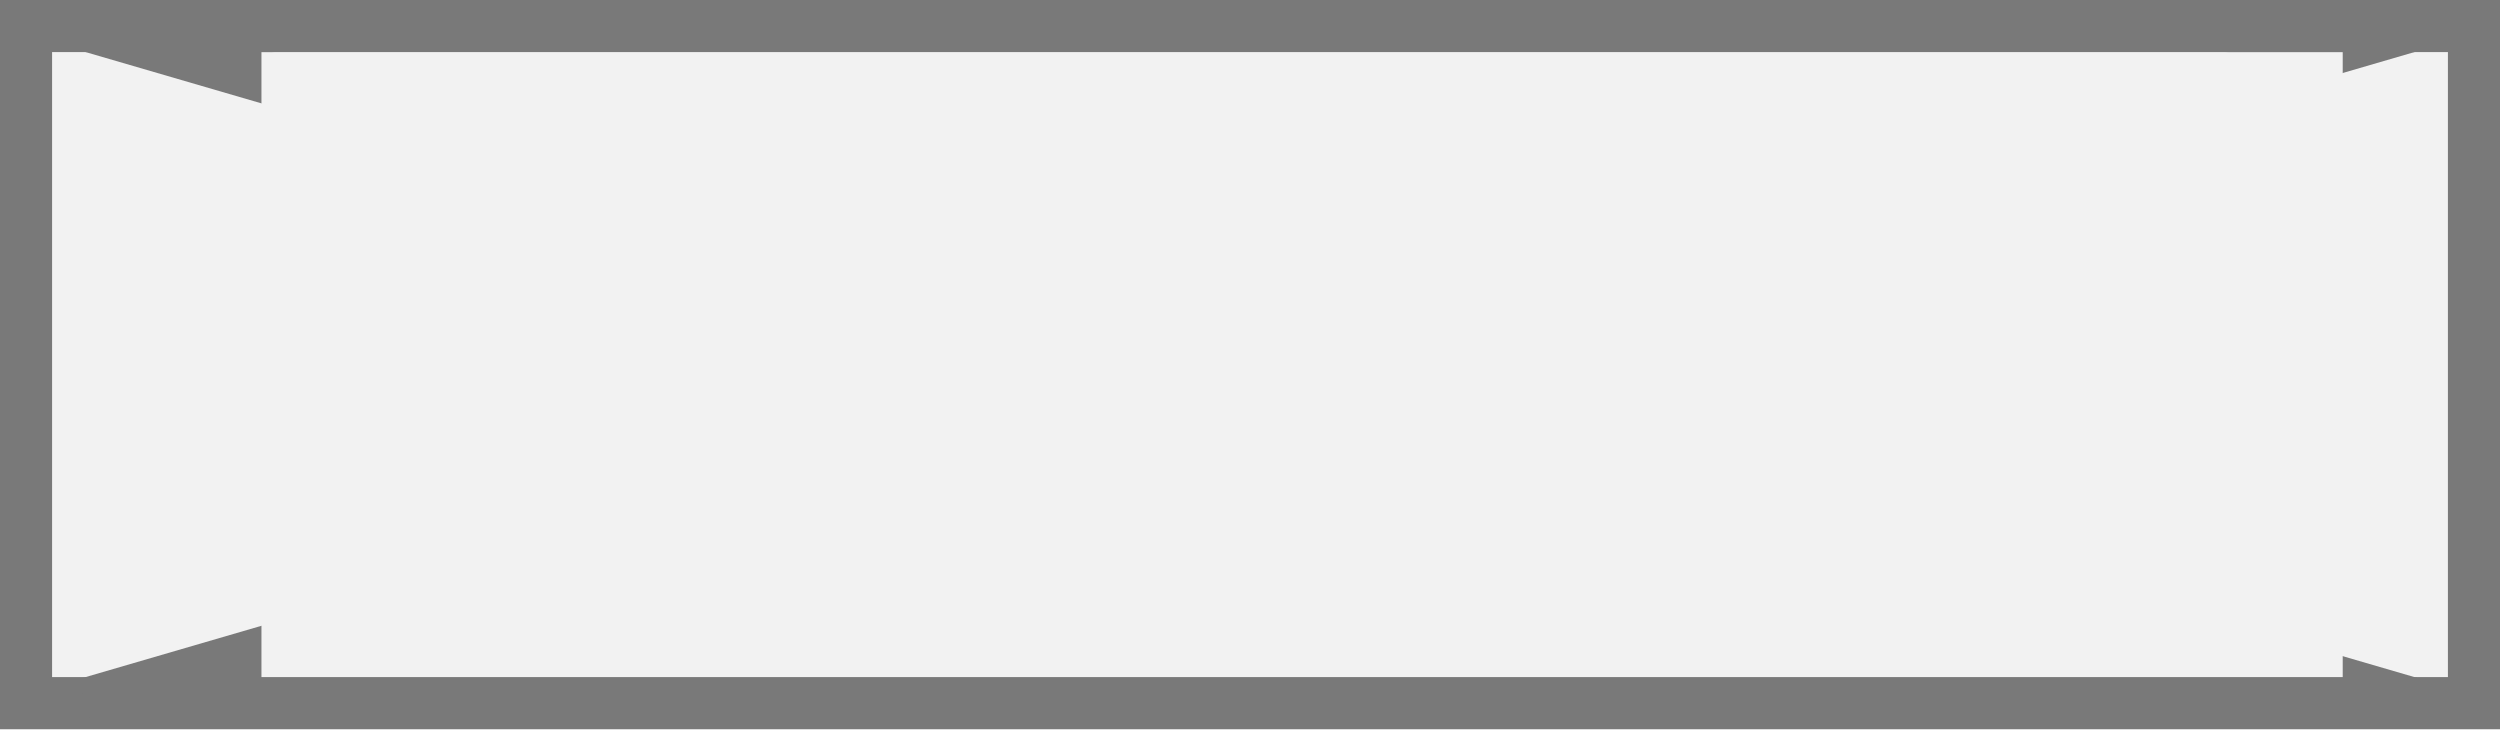
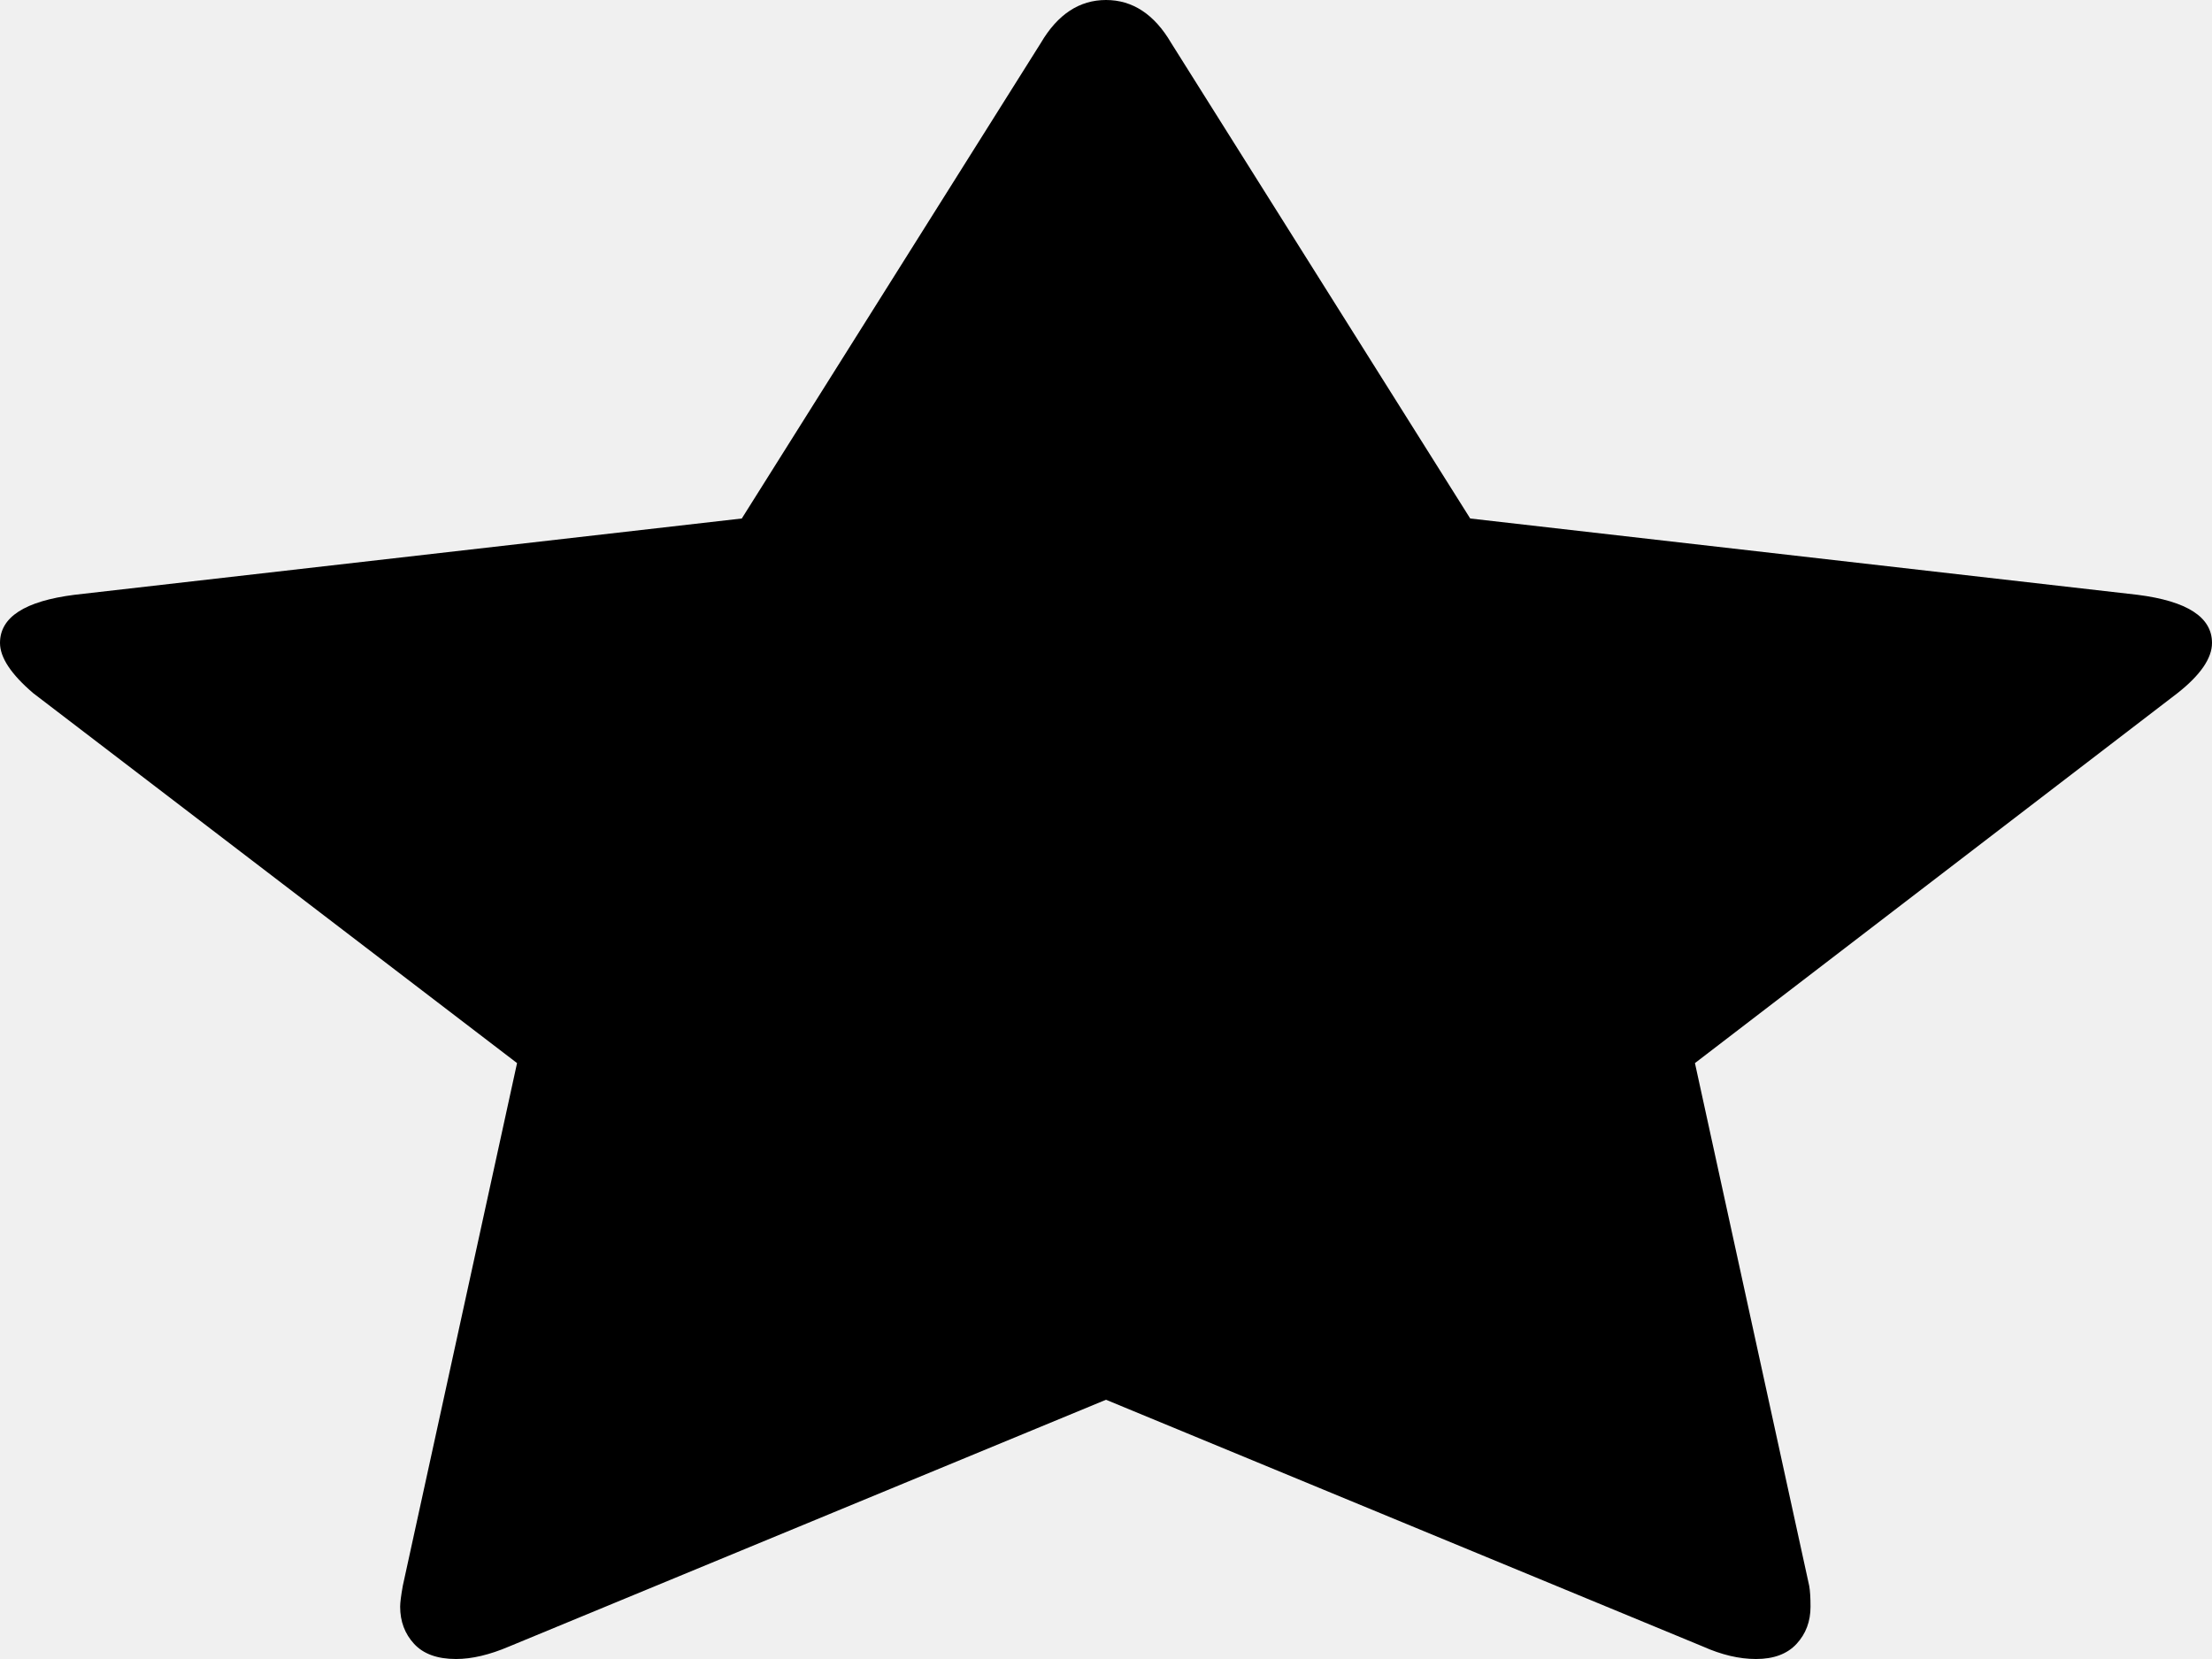
- <svg xmlns="http://www.w3.org/2000/svg" version="1.1" width="48px" height="14px">
-   <defs>
-     <mask fill="white" id="clip168">
-       <path d="M 190.02 2433  L 229.98 2433  L 229.98 2448  L 190.02 2448  Z M 185 2432  L 233 2432  L 233 2446  L 185 2446  Z " fill-rule="evenodd" />
-     </mask>
-   </defs>
-   <g transform="matrix(1 0 0 1 -185 -2432 )">
-     <path d="M 185.5 2432.5  L 232.5 2432.5  L 232.5 2445.5  L 185.5 2445.5  L 185.5 2432.5  Z " fill-rule="nonzero" fill="#f2f2f2" stroke="none" />
-     <path d="M 185.5 2432.5  L 232.5 2432.5  L 232.5 2445.5  L 185.5 2445.5  L 185.5 2432.5  Z " stroke-width="1" stroke="#797979" fill="none" />
-     <path d="M 186.646 2432.48  L 231.354 2445.52  M 231.354 2432.48  L 186.646 2445.52  " stroke-width="1" stroke="#797979" fill="none" mask="url(#clip168)" />
+ <svg xmlns="http://www.w3.org/2000/svg" version="1.1" width="20px" height="15px">
+   <g transform="matrix(1 0 0 1 -918 -398 )">
+     <path d="M 19.327 5.378  C 19.776 5.435  20 5.58  20 5.813  C 20 5.951  19.896 6.103  19.688 6.267  L 15.325 9.612  L 16.358 14.338  C 16.366 14.382  16.37 14.445  16.37 14.527  C 16.37 14.66  16.328 14.772  16.244 14.863  C 16.16 14.954  16.038 15  15.877 15  C 15.725 15  15.565 14.962  15.397 14.887  L 10 12.656  L 4.603 14.887  C 4.427 14.962  4.267 15  4.123 15  C 3.954 15  3.828 14.954  3.744 14.863  C 3.66 14.772  3.618 14.66  3.618 14.527  C 3.618 14.49  3.626 14.427  3.642 14.338  L 4.675 9.612  L 0.3 6.267  C 0.1 6.096  0 5.945  0 5.813  C 0 5.58  0.224 5.435  0.673 5.378  L 6.707 4.688  L 9.411 0.388  C 9.563 0.129  9.76 0  10 0  C 10.24 0  10.437 0.129  10.589 0.388  L 13.293 4.688  L 19.327 5.378  Z " fill-rule="nonzero" fill="#000000" stroke="none" transform="matrix(1 0 0 1 918 398 )" />
  </g>
</svg>
